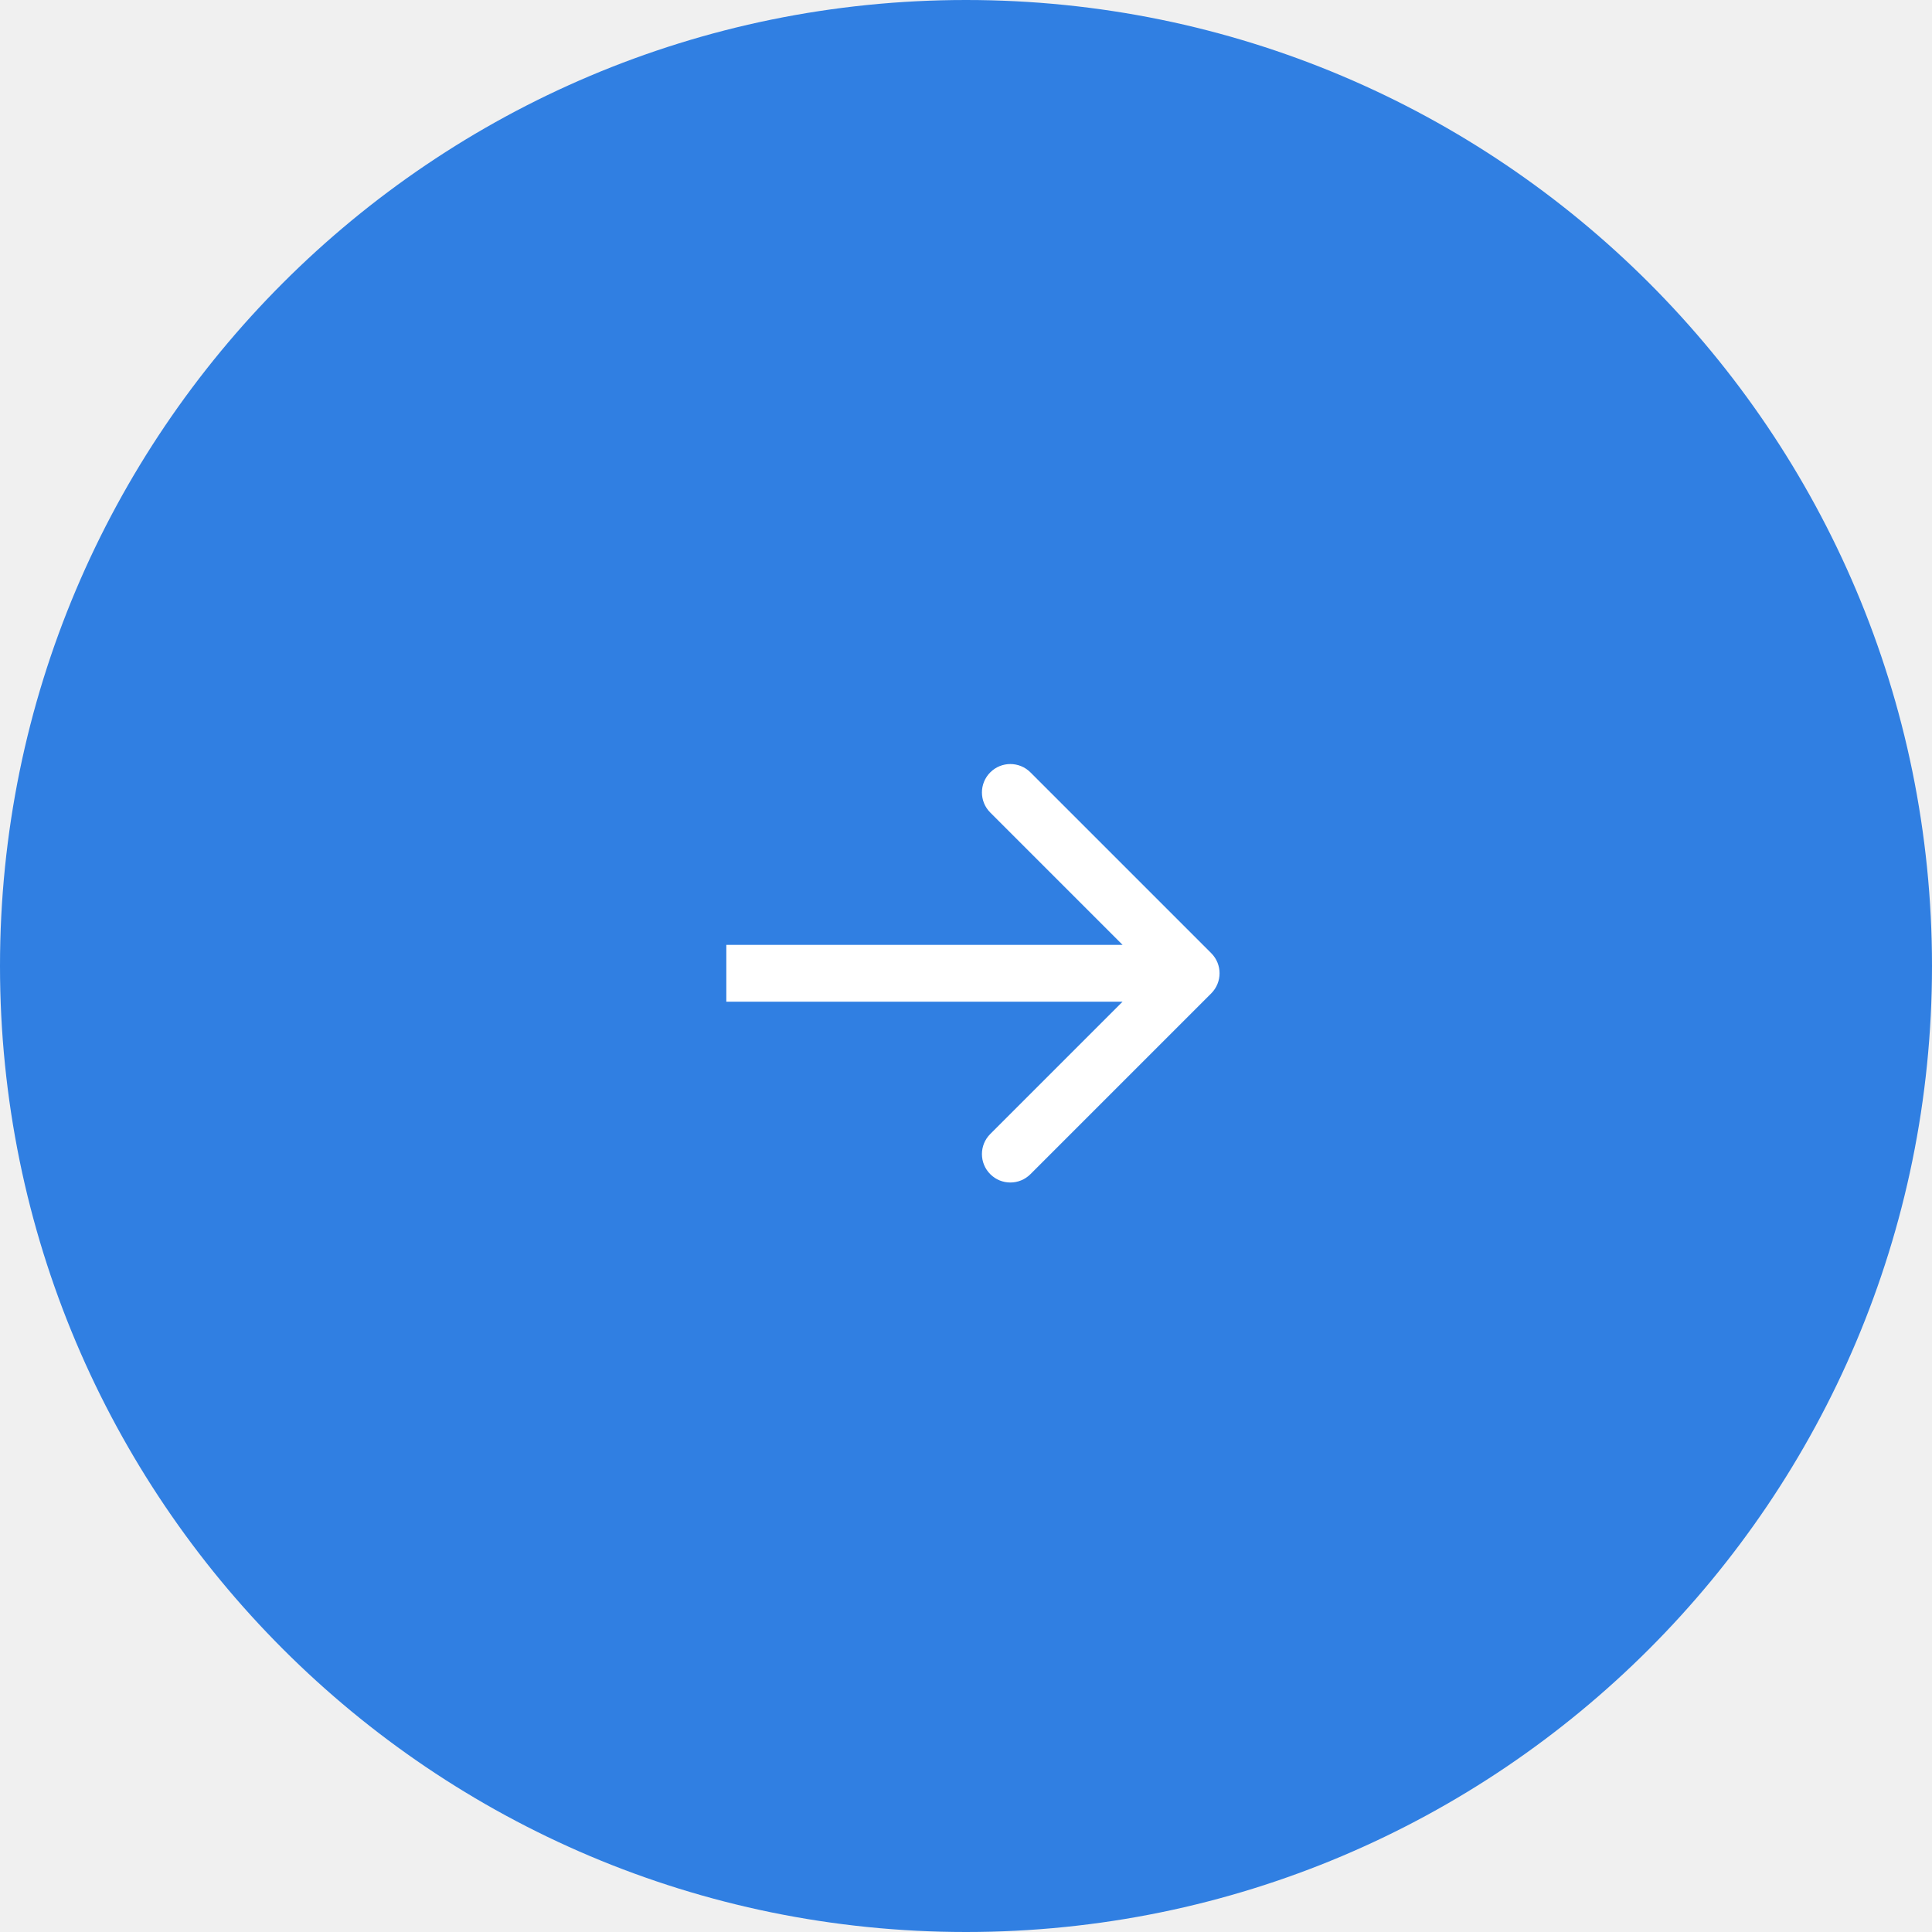
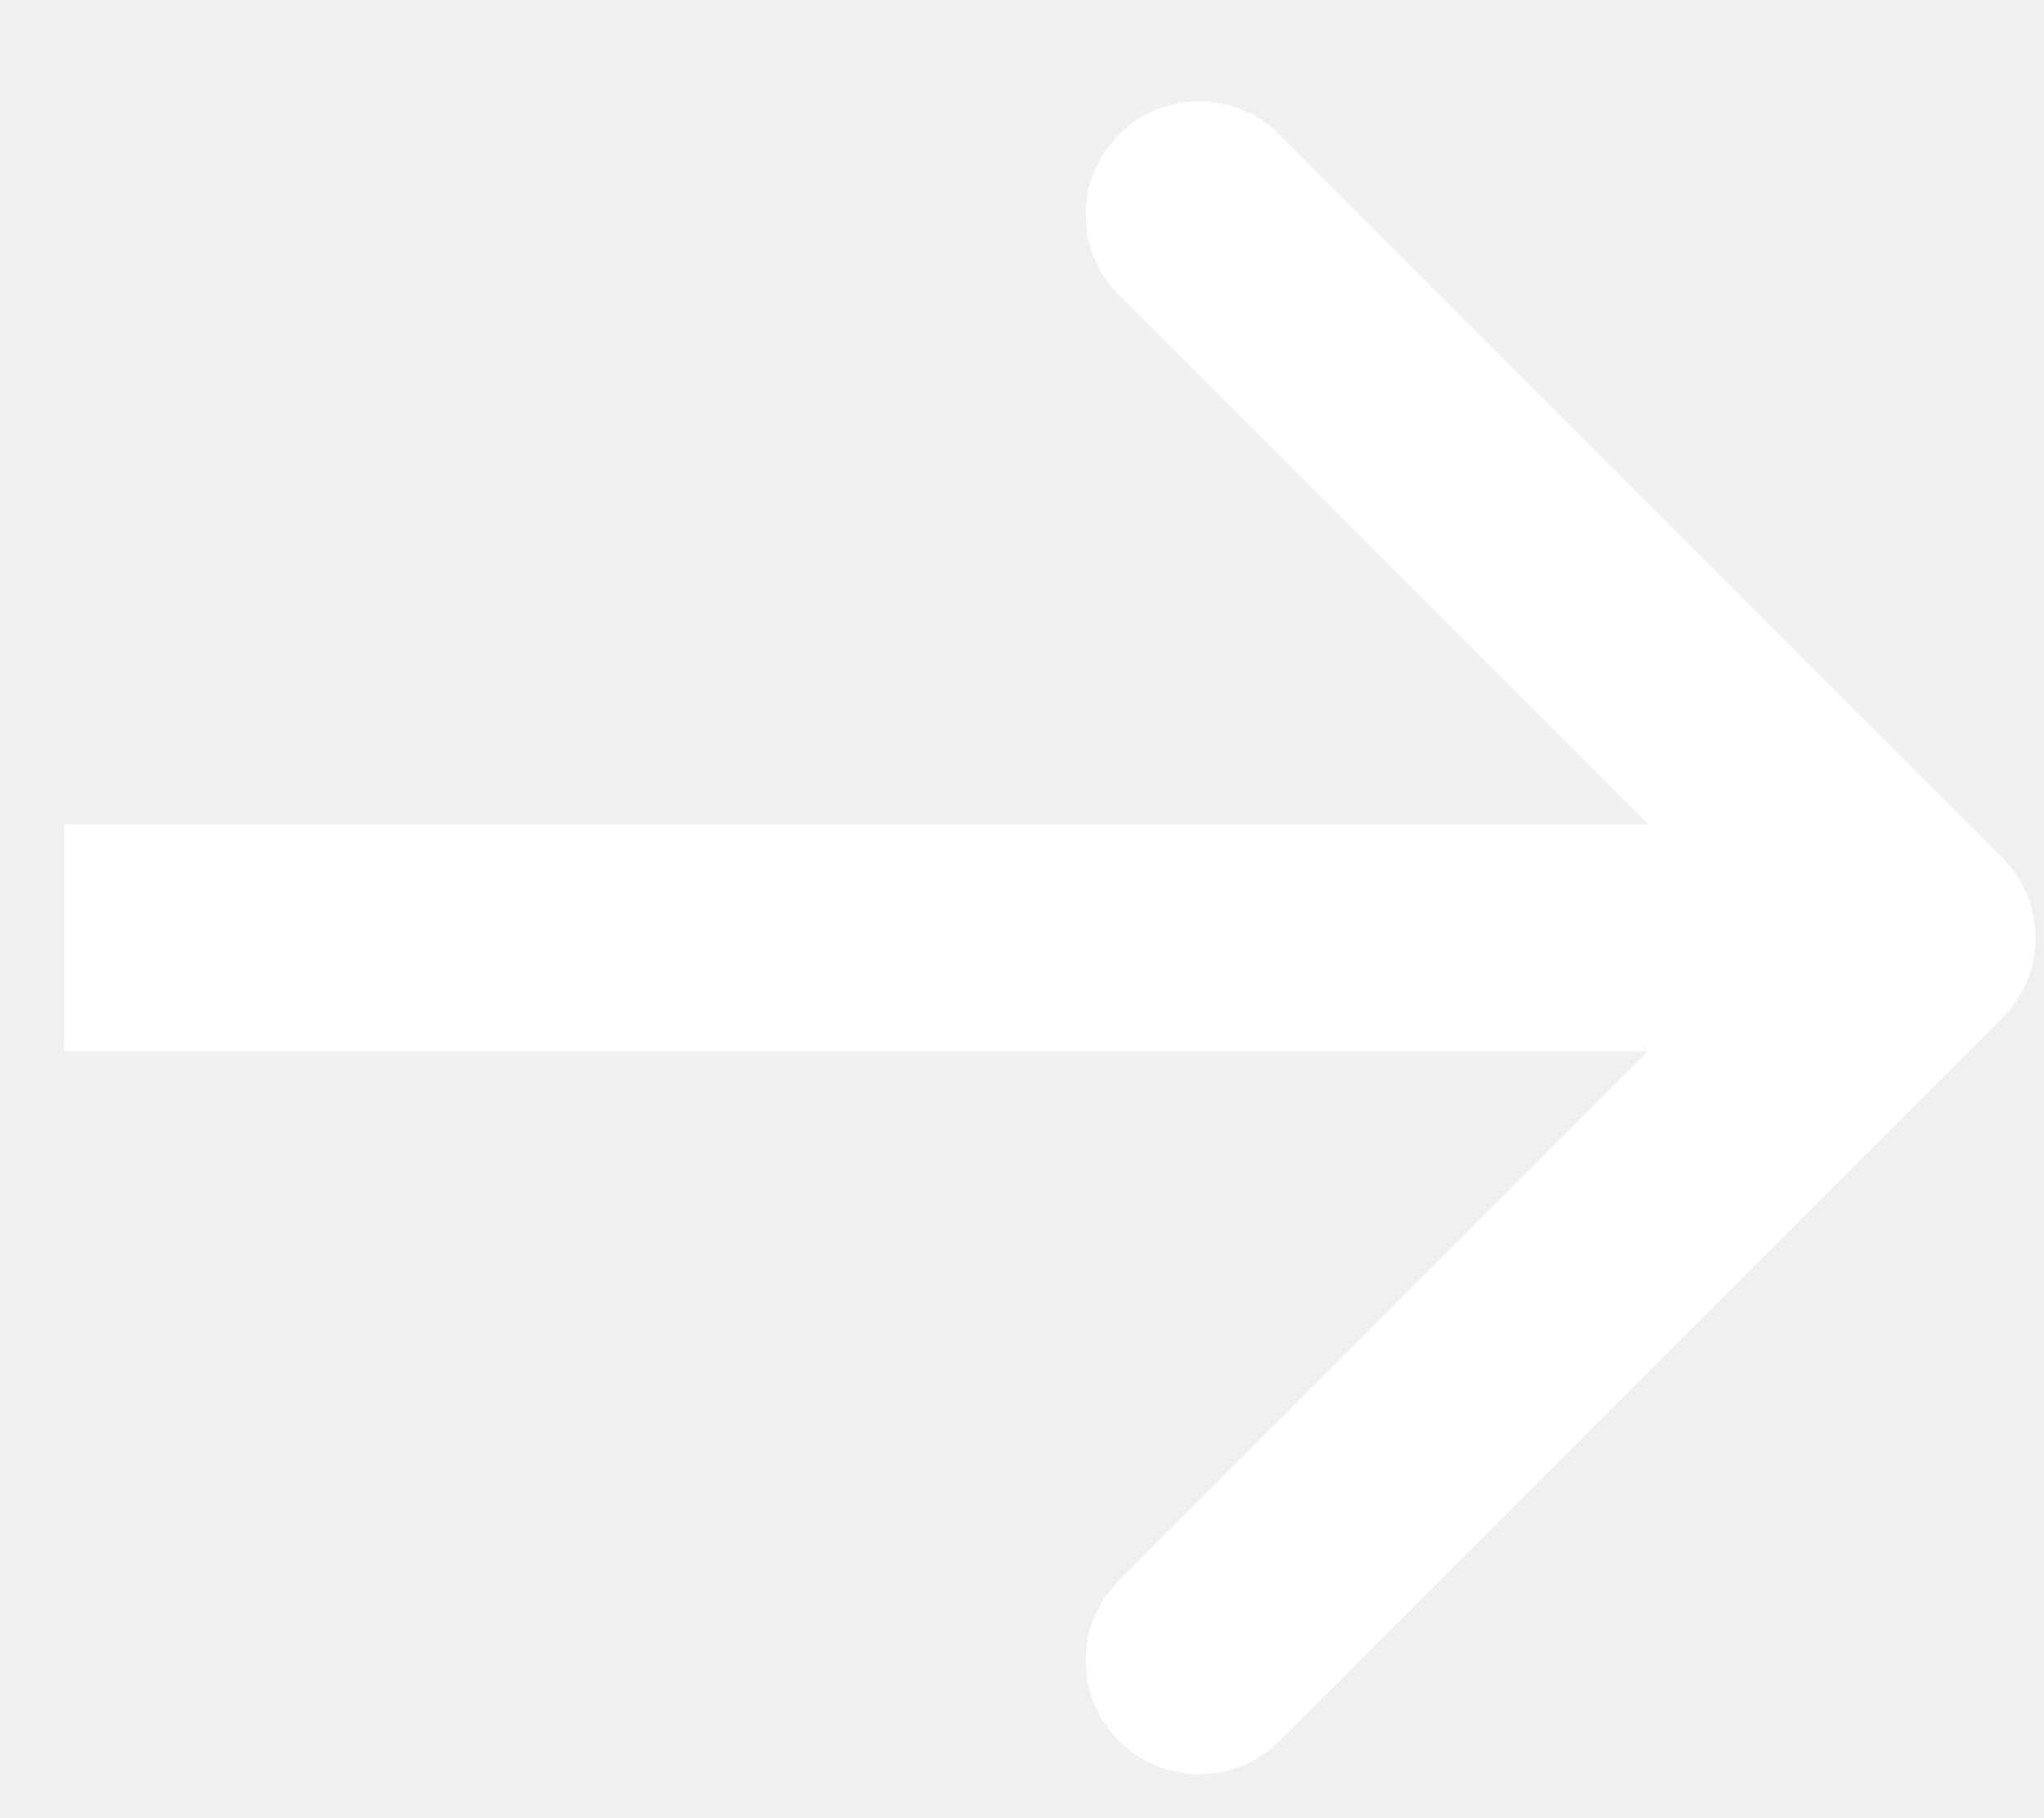
- <svg xmlns="http://www.w3.org/2000/svg" width="68" height="68" viewBox="0 0 68 68" fill="none">
-   <circle cx="34" cy="34" r="34" transform="matrix(-1 0 0 1 68 0)" fill="#307FE2" />
-   <path d="M42.632 33.549C43.022 33.939 43.022 34.572 42.632 34.963L36.268 41.327C35.877 41.718 35.244 41.718 34.854 41.327C34.463 40.936 34.463 40.303 34.854 39.913L40.511 34.256L34.854 28.599C34.463 28.209 34.463 27.575 34.854 27.185C35.244 26.794 35.877 26.794 36.268 27.185L42.632 33.549ZM25.564 33.256L41.925 33.256L41.925 35.256L25.564 35.256L25.564 33.256Z" fill="white" />
+ <svg xmlns="http://www.w3.org/2000/svg" width="18" height="16" viewBox="0 0 18 16" fill="none">
+   <path d="M17.632 7.549C18.022 7.939 18.022 8.572 17.632 8.963L11.268 15.327C10.877 15.717 10.244 15.717 9.854 15.327C9.463 14.936 9.463 14.303 9.854 13.913L15.511 8.256L9.854 2.599C9.463 2.208 9.463 1.575 9.854 1.185C10.244 0.794 10.877 0.794 11.268 1.185L17.632 7.549ZM0.564 7.256L16.925 7.256L16.925 9.256L0.564 9.256L0.564 7.256Z" fill="white" />
</svg>
